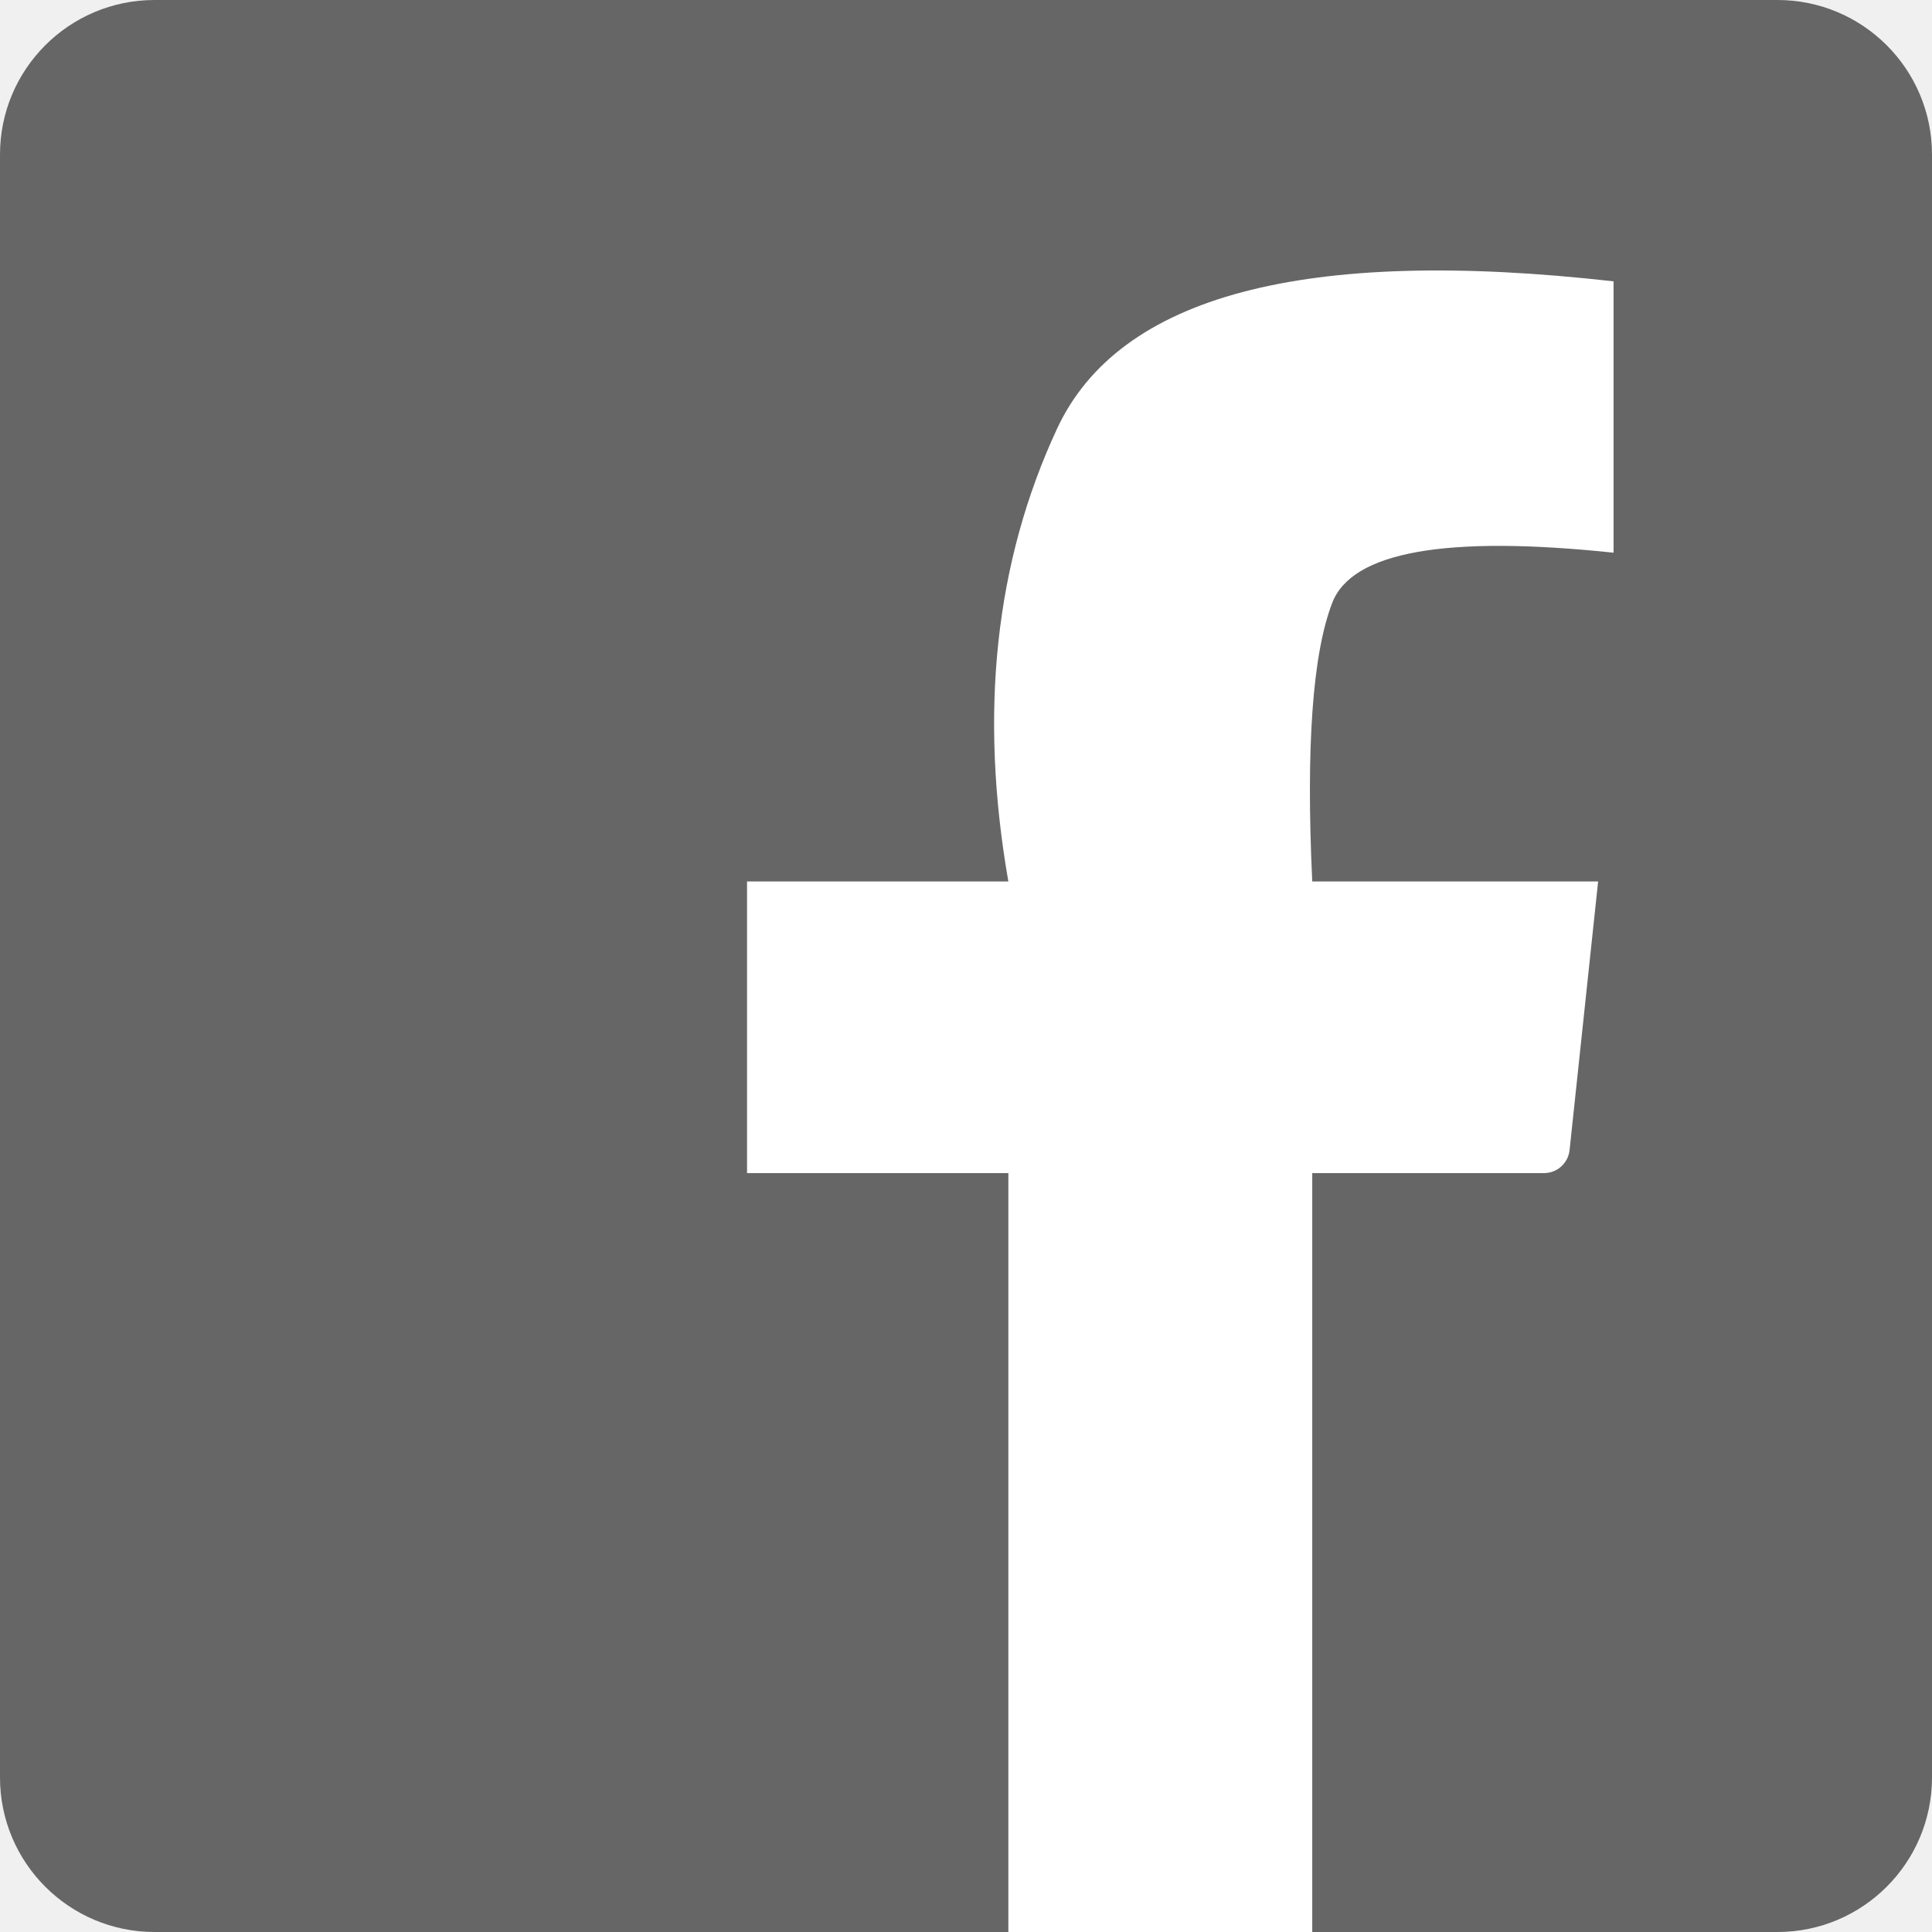
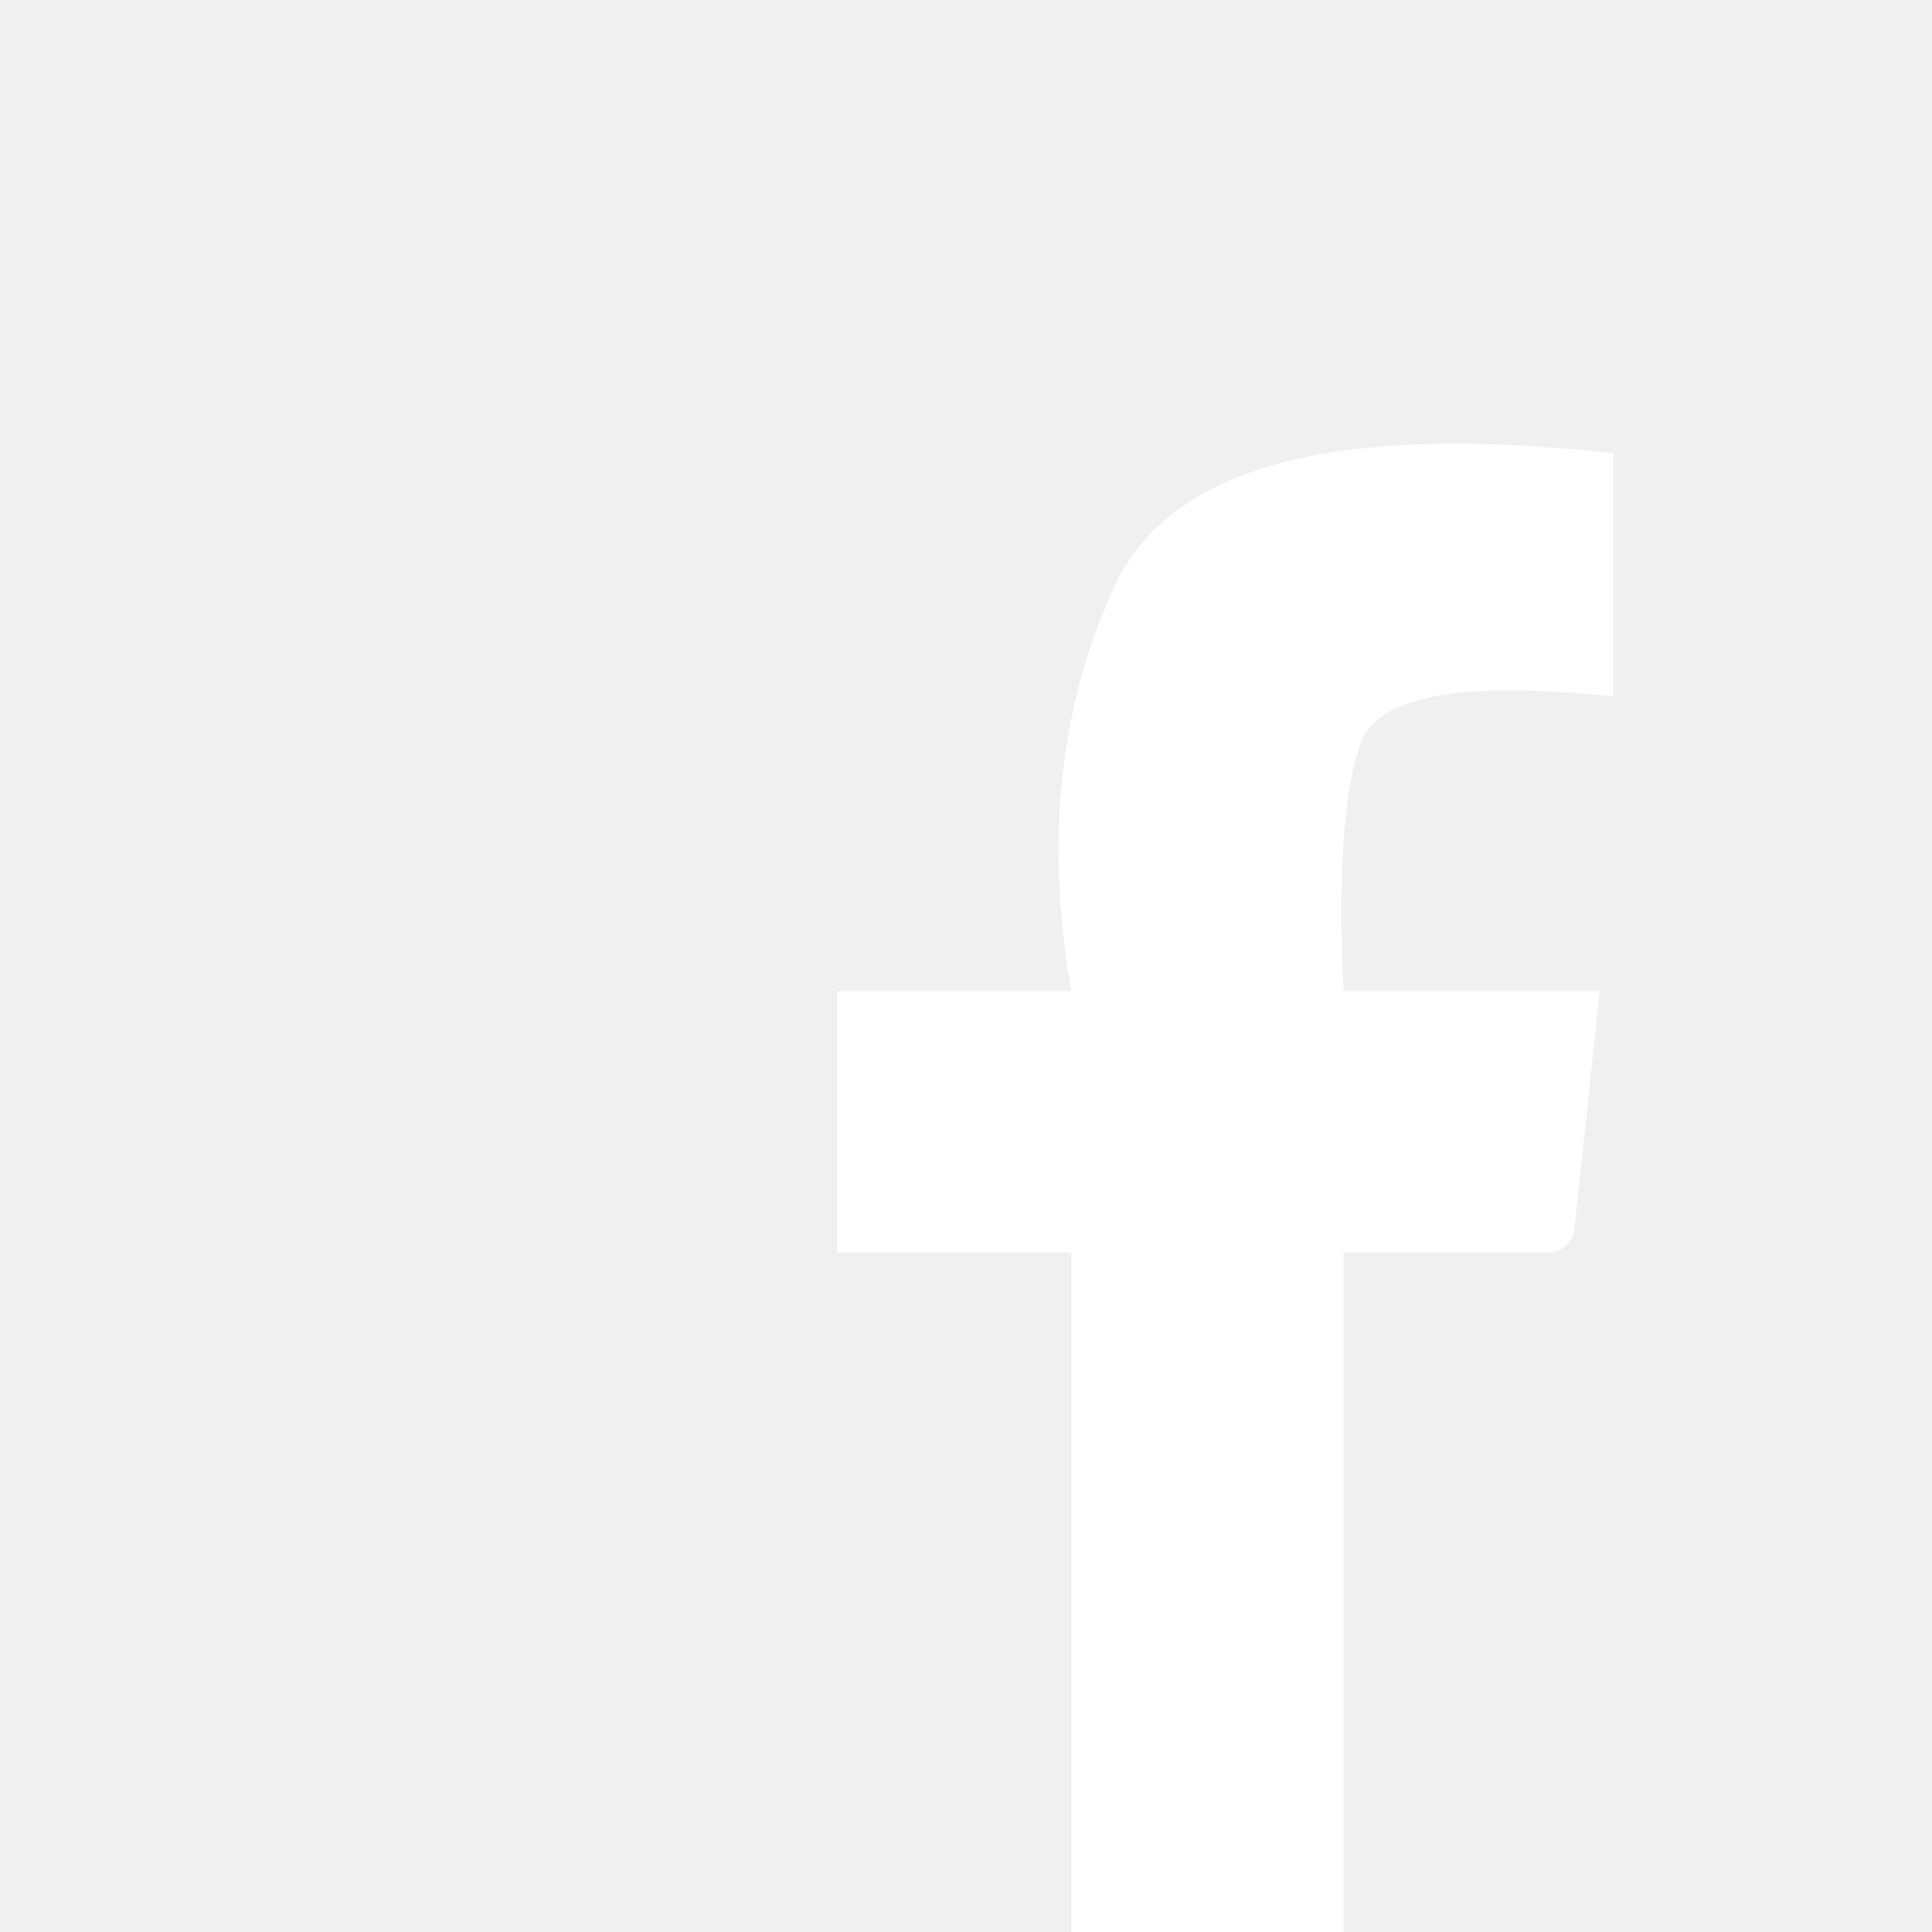
<svg xmlns="http://www.w3.org/2000/svg" width="300px" height="300px" viewBox="0 0 300 300" version="1.1">
  <defs />
  <g id="Page-1" stroke="none" stroke-width="1" fill="none" fill-rule="evenodd">
-     <g id="facebook">
-       <rect id="Background" fill="#666666" fill-rule="nonzero" x="0" y="0" width="300" height="300" rx="24" />
-       <g transform="translate(116, 42)" fill="#FFFFFF" id="Rectangle-2">
-         <path d="M56.315,108.71 L56.315,72.729 C56.315,70.683 57.858,68.967 59.892,68.751 L101.599,64.319 L101.599,108.71 C122.493,109.696 136.912,108.663 144.855,105.611 C152.798,102.56 155.397,87.997 152.654,61.923 L194.789,61.923 C200.204,109.915 192.574,138.72 171.9,148.338 C151.226,157.955 127.793,160.475 101.599,155.898 L101.599,196.475 L56.315,196.475 L56.315,155.898 L-61.923,155.898 L-61.923,108.71 L56.315,108.71 Z" transform="translate(67.27593, 129.1989) scale(-1, 1) rotate(-90) translate(-67.27593, -129.1989) " />
+     <g id="facebook" fill="#FFFFFF">
+       <g transform="translate(130, 68)" id="Rectangle-2">
+         <path d="M50.456,98.285 L50.456,66.422 C50.456,64.376 51.999,62.66 54.033,62.444 L91.028,58.513 L91.028,98.285 C109.748,99.168 122.666,98.243 129.783,95.509 C136.899,92.775 139.228,79.727 136.77,56.366 L174.521,56.366 C179.373,99.365 172.537,125.173 154.014,133.789 C135.491,142.406 114.496,144.664 91.028,140.563 L91.028,176.918 L50.456,176.918 L50.456,140.563 L-55.48,140.563 L-55.48,98.285 L50.456,98.285 Z" transform="translate(60.27593, 116.6419) scale(-1, 1) rotate(-90) translate(-60.27593, -116.6419) " />
      </g>
    </g>
  </g>
</svg>
